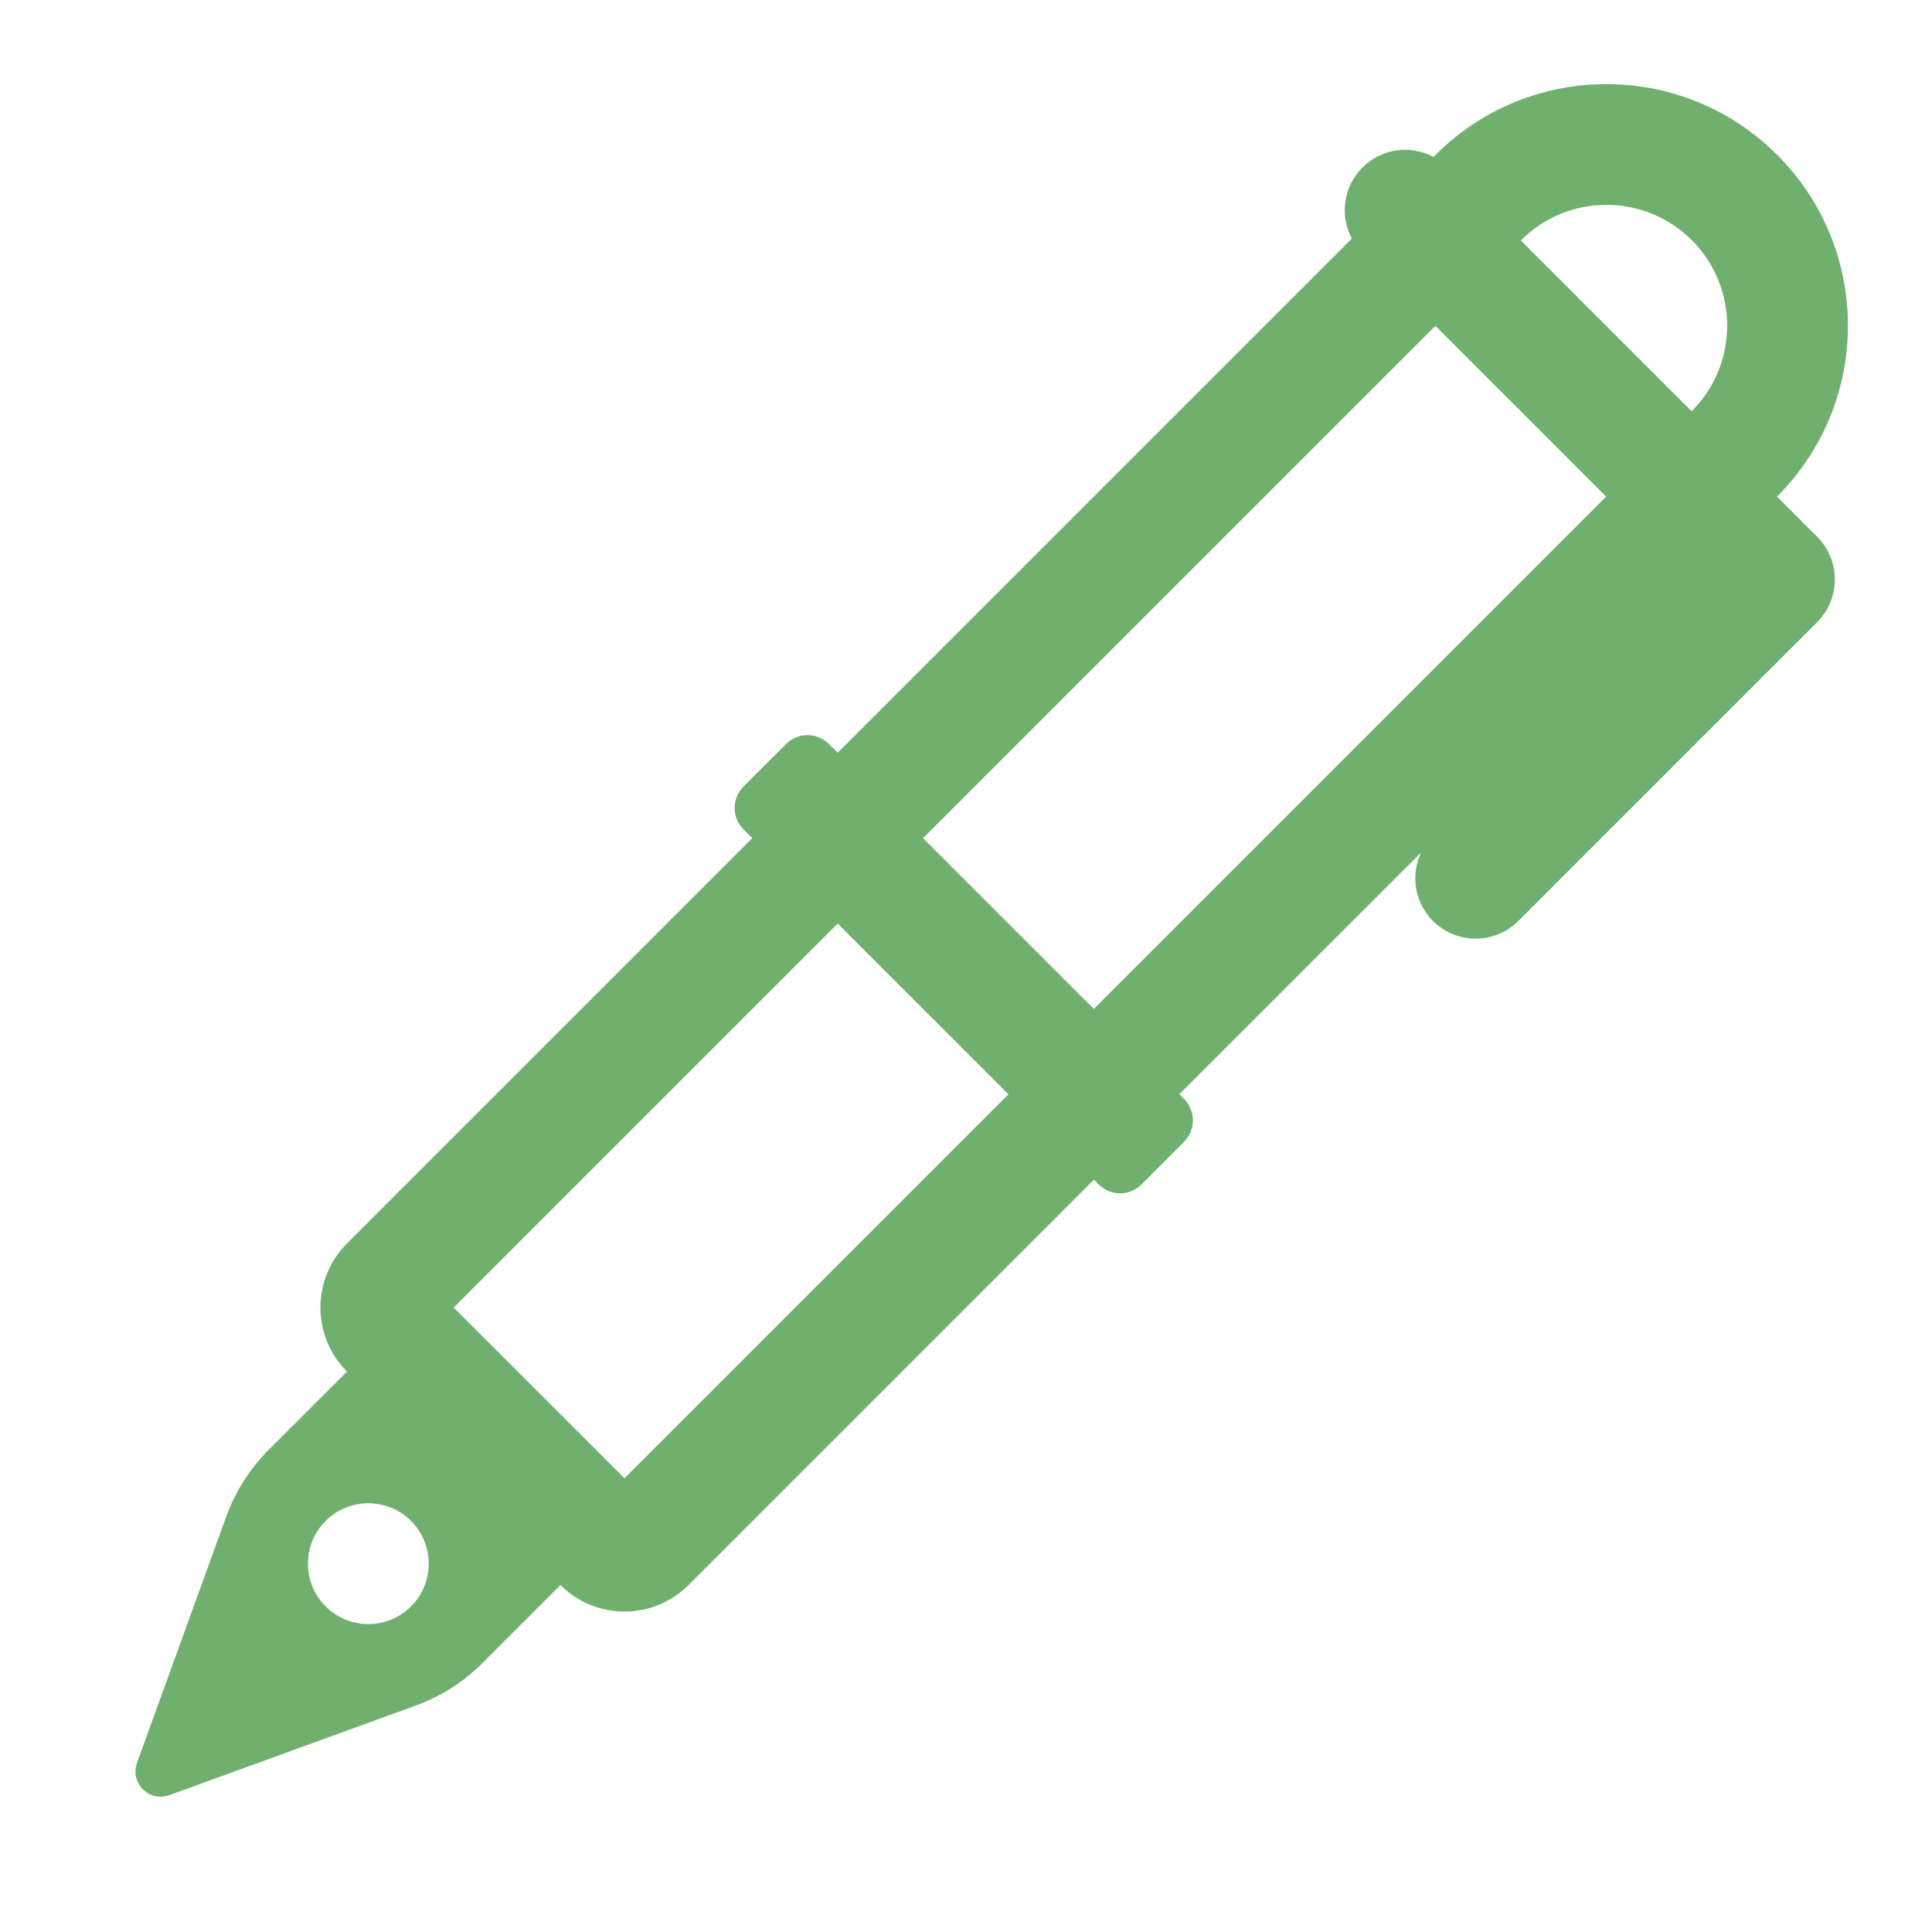
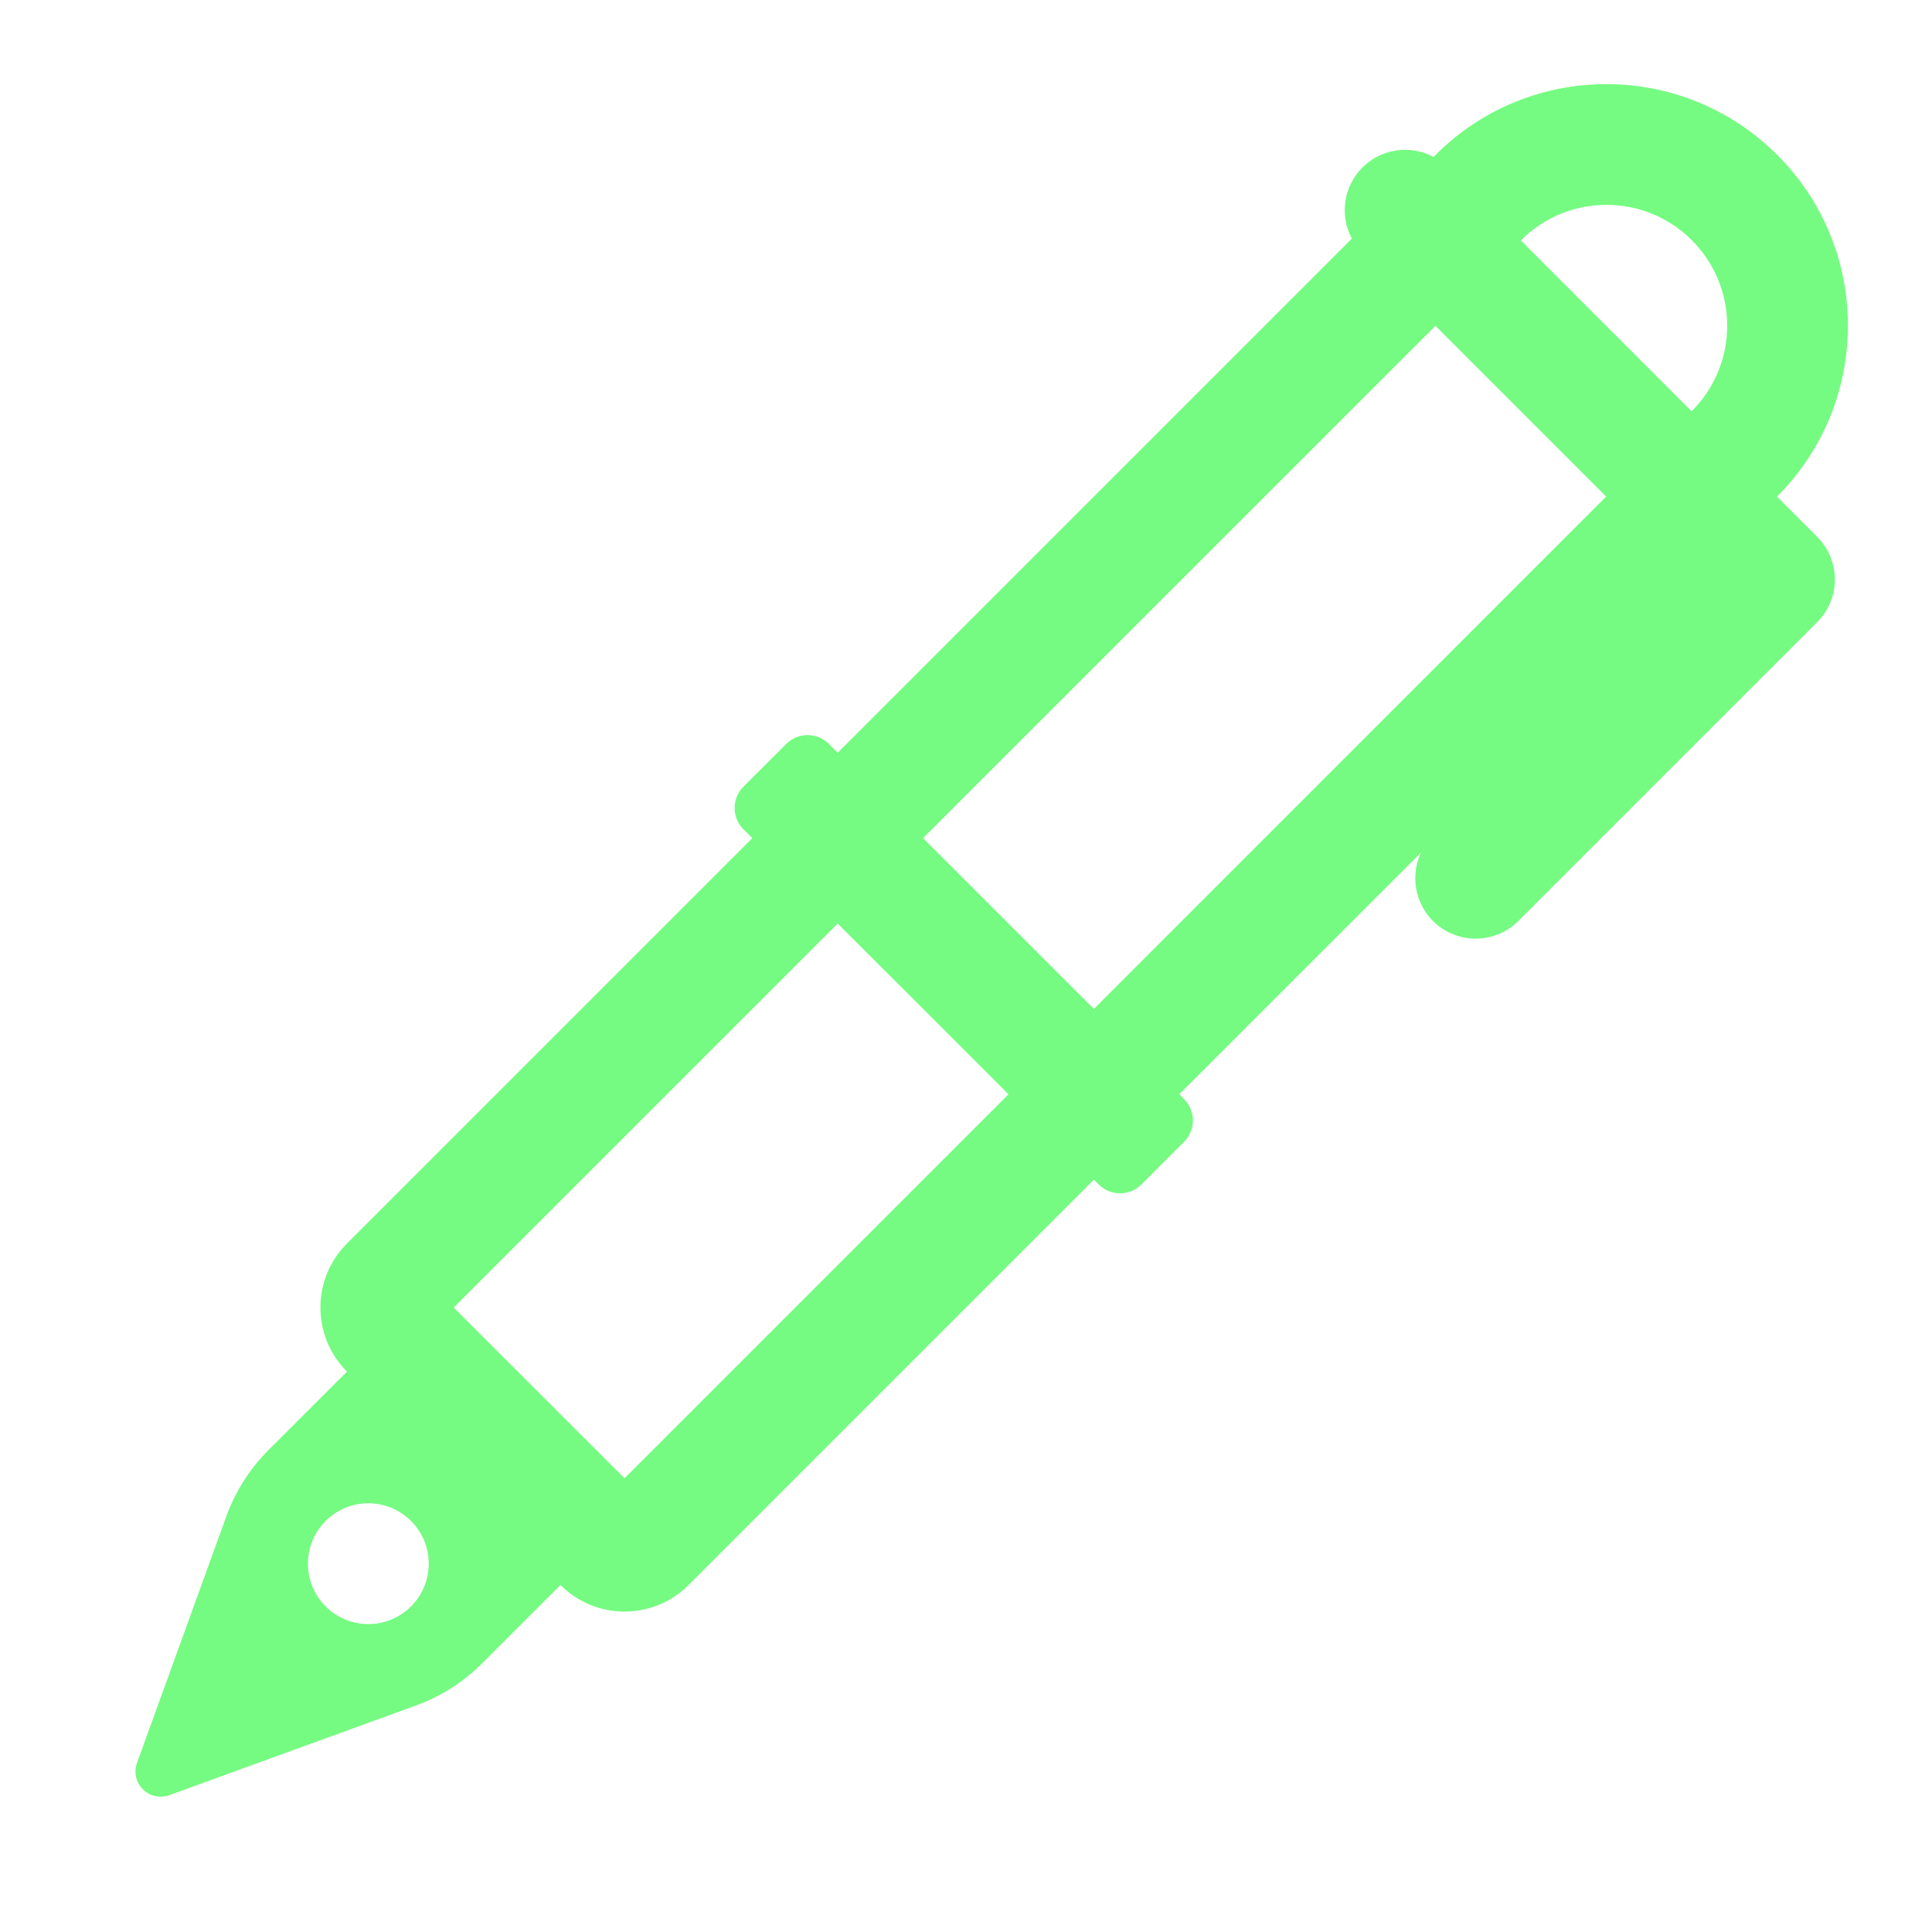
<svg xmlns="http://www.w3.org/2000/svg" width="32" height="32" viewBox="0 0 32 32">
-   <path fill="#6fb06e" d="M29.435 2.565a4 4 0 0 0-5.657 0l-.034.034a1 1 0 0 0-1.353 1.353l-8.516 8.516l-.146-.146a.5.5 0 0 0-.707 0l-.708.707a.5.5 0 0 0 0 .707l.147.146l-6.714 6.714a1.5 1.5 0 0 0 0 2.122L4.45 24.014a3 3 0 0 0-.7 1.098L2.269 29.2a.417.417 0 0 0 .534.534l4.087-1.486a3 3 0 0 0 1.096-.698l1.297-1.297a1.5 1.5 0 0 0 2.122 0l6.714-6.714l.08.08a.5.5 0 0 0 .706 0l.707-.708a.5.5 0 0 0 0-.707l-.079-.08l4.004-4.003a1 1 0 0 0 1.611 1.134l4.95-4.95a1 1 0 0 0 0-1.414l-.666-.666l.004-.003a4 4 0 0 0 0-5.657Zm-1.418 4.246L25.19 3.983l.003-.004a2 2 0 1 1 2.829 2.829l-.004.003Zm-4.242-1.414l2.828 2.828l-8.485 8.486l-2.829-2.829l8.486-8.485Zm-16.26 16.26l6.36-6.36l2.829 2.828l-6.36 6.36l-2.83-2.828Zm-.707 4.95a1 1 0 1 1-1.415-1.415a1 1 0 0 1 1.415 1.415Z" />
+   <path fill="#75fb81" d="M29.435 2.565a4 4 0 0 0-5.657 0l-.034.034a1 1 0 0 0-1.353 1.353l-8.516 8.516l-.146-.146a.5.5 0 0 0-.707 0l-.708.707a.5.5 0 0 0 0 .707l.147.146l-6.714 6.714a1.5 1.5 0 0 0 0 2.122L4.45 24.014a3 3 0 0 0-.7 1.098L2.269 29.2a.417.417 0 0 0 .534.534l4.087-1.486a3 3 0 0 0 1.096-.698l1.297-1.297a1.5 1.5 0 0 0 2.122 0l6.714-6.714l.08.08a.5.5 0 0 0 .706 0l.707-.708a.5.5 0 0 0 0-.707l-.079-.08l4.004-4.003a1 1 0 0 0 1.611 1.134l4.95-4.95a1 1 0 0 0 0-1.414l-.666-.666l.004-.003a4 4 0 0 0 0-5.657Zm-1.418 4.246L25.19 3.983l.003-.004a2 2 0 1 1 2.829 2.829l-.004.003Zm-4.242-1.414l2.828 2.828l-8.485 8.486l-2.829-2.829l8.486-8.485Zm-16.26 16.26l6.36-6.36l2.829 2.828l-6.36 6.36l-2.83-2.828Zm-.707 4.95a1 1 0 1 1-1.415-1.415a1 1 0 0 1 1.415 1.415Z" />
</svg>
